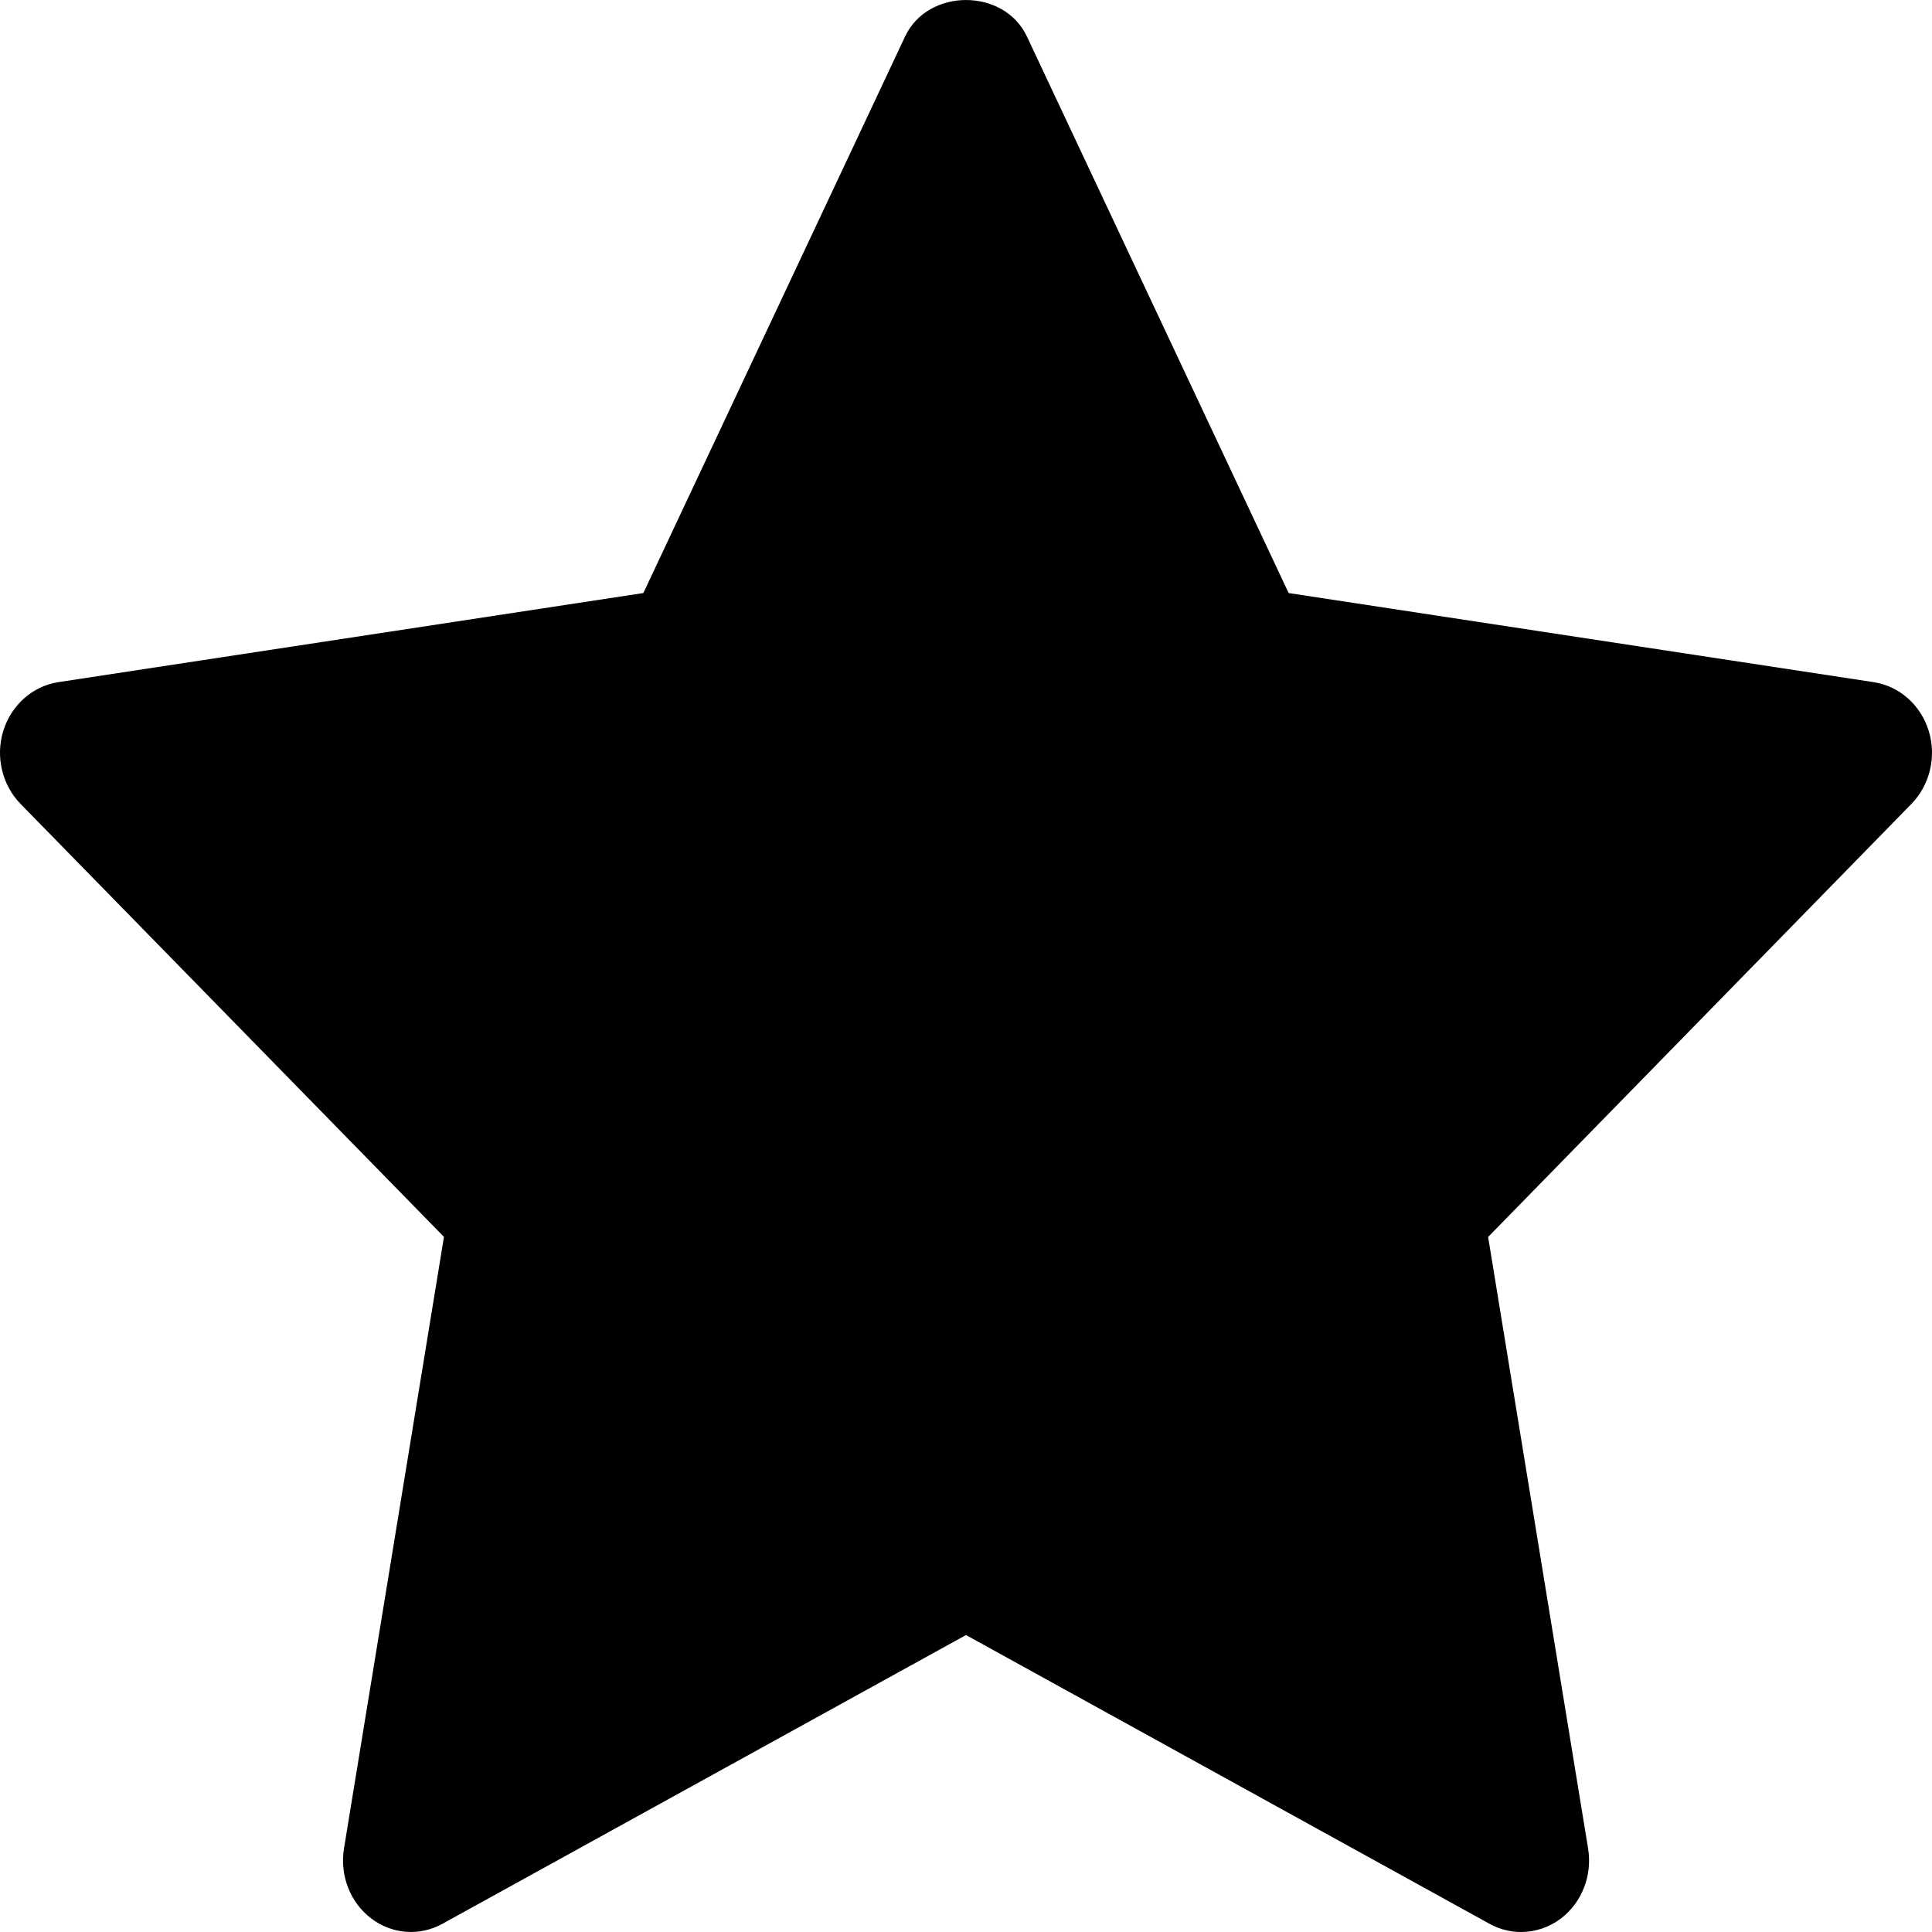
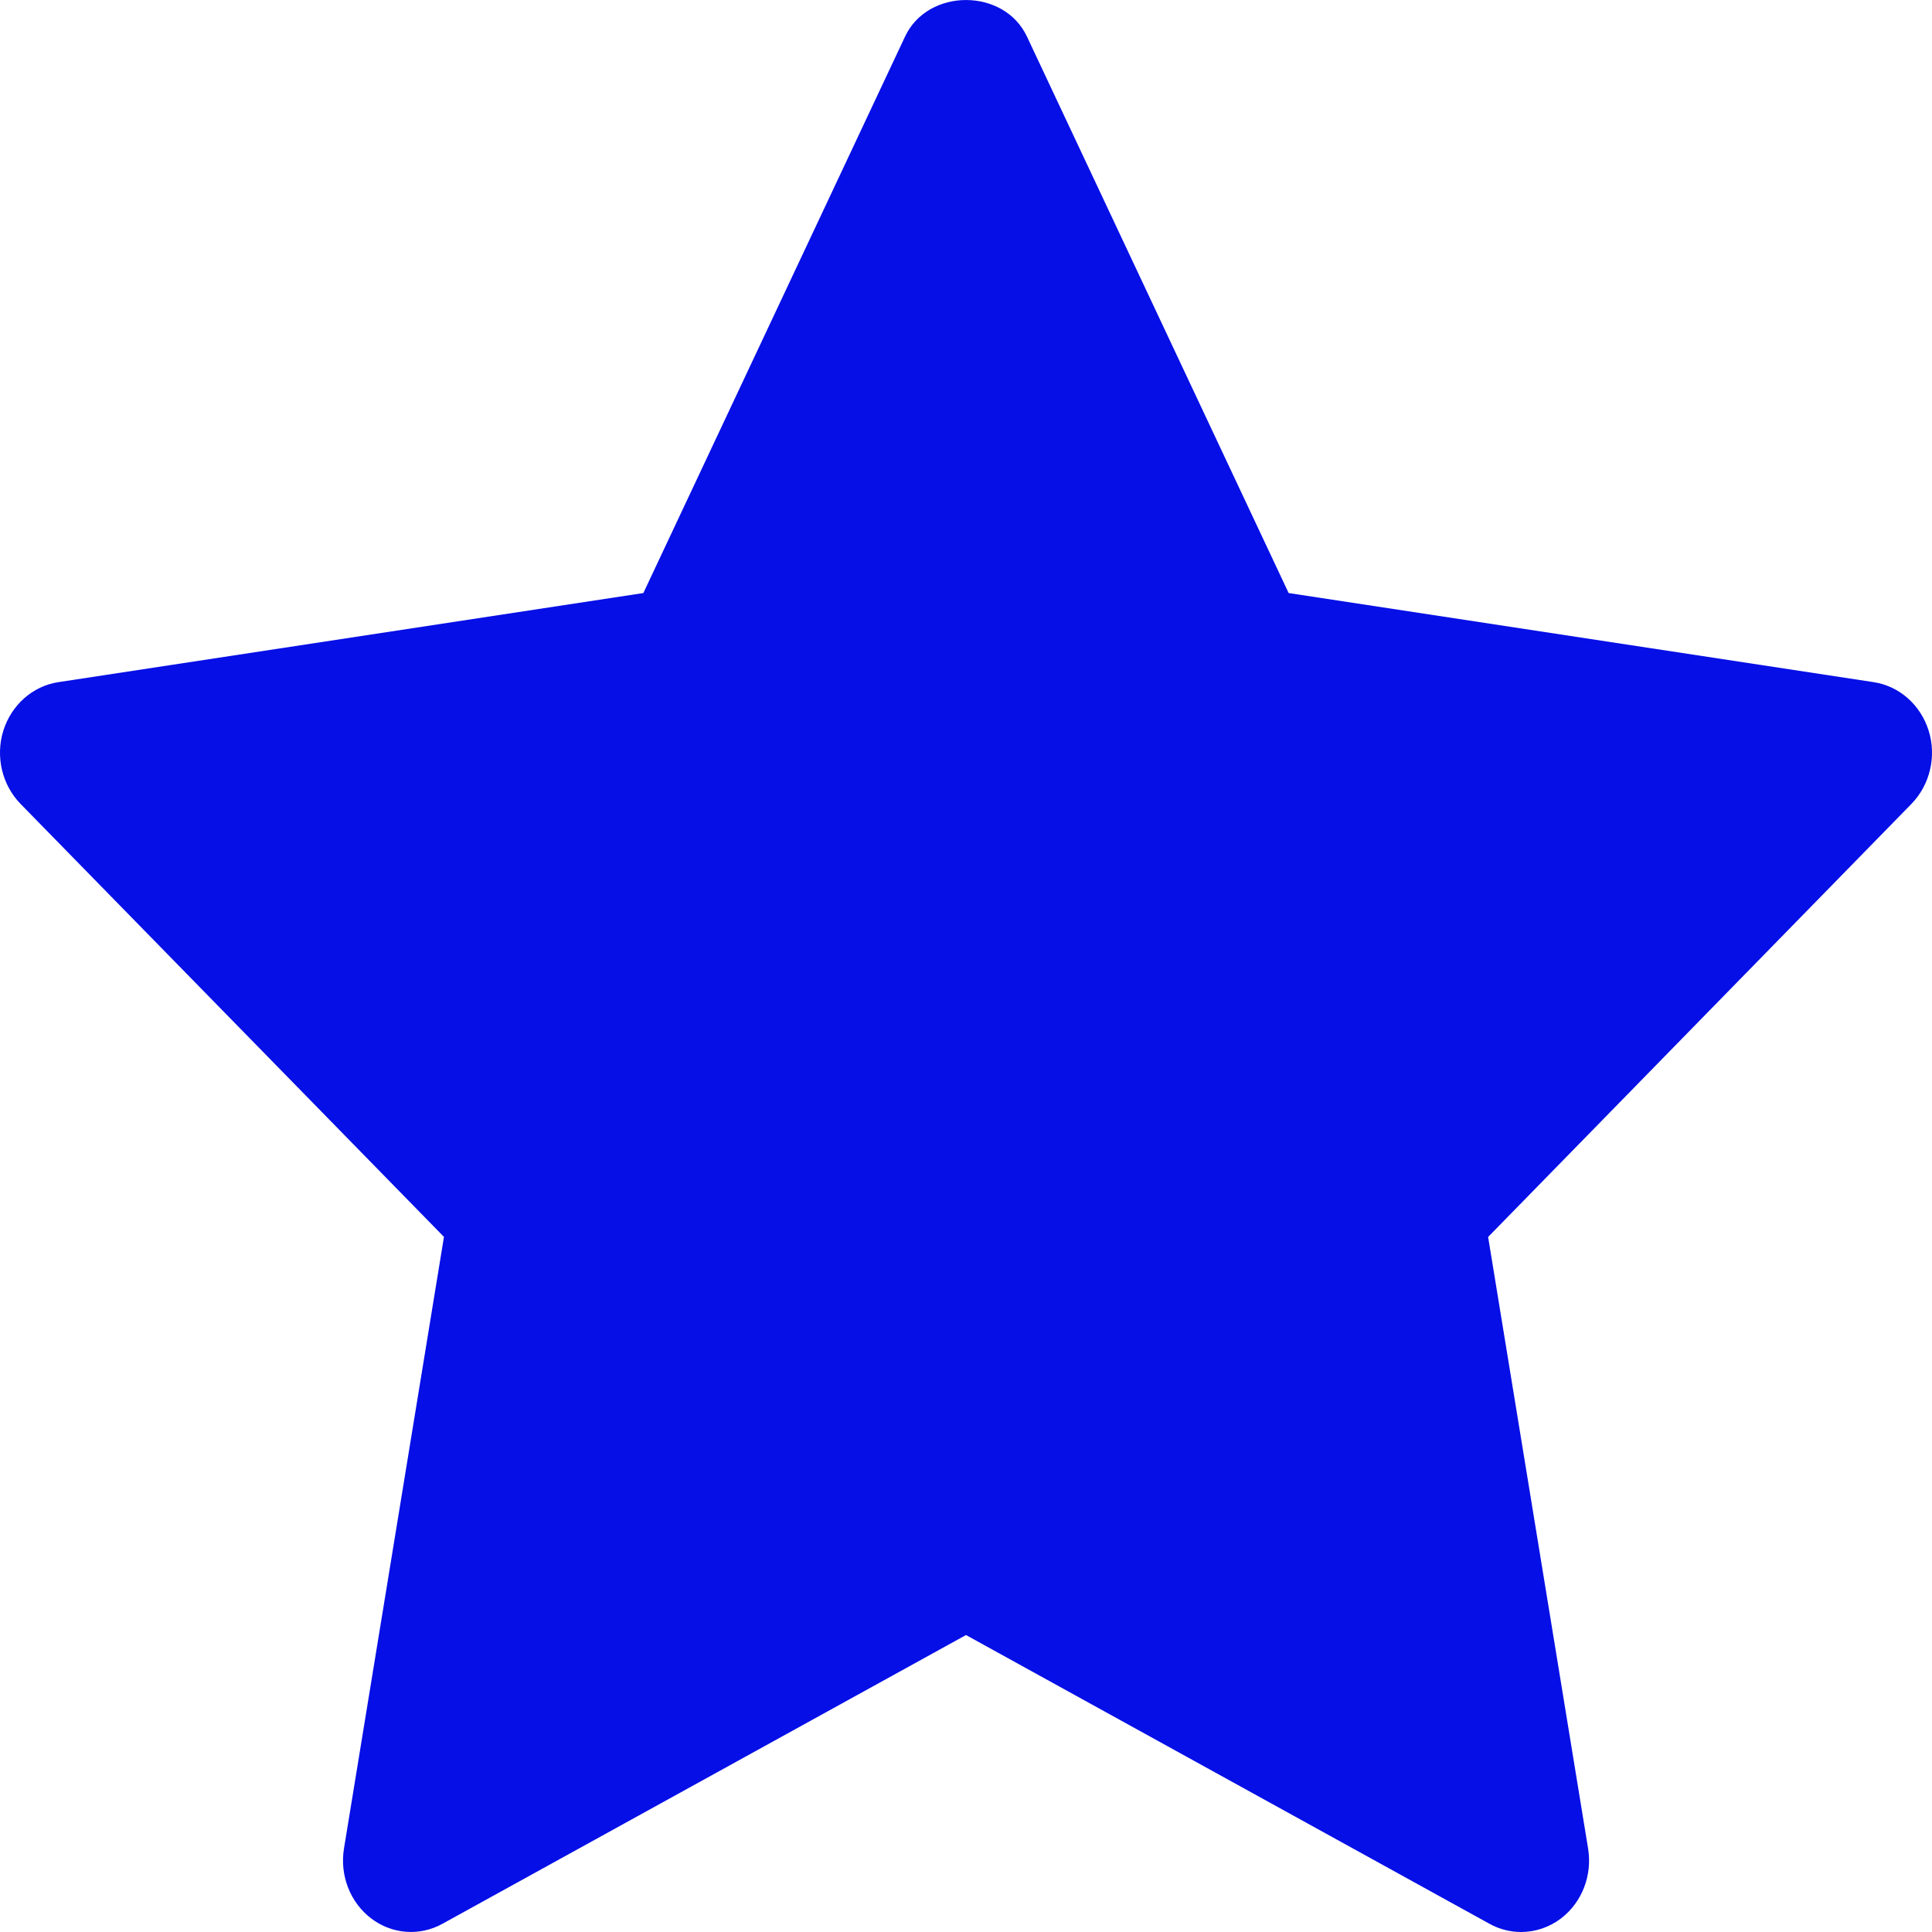
<svg xmlns="http://www.w3.org/2000/svg" width="24" height="24" viewBox="0 0 24 24" fill="none">
-   <path d="M23.745 9.986L18.486 15.366L19.728 22.964C19.782 23.297 19.652 23.632 19.392 23.831C19.245 23.943 19.07 24 18.895 24C18.761 24 18.626 23.966 18.503 23.898L12 20.311L5.498 23.897C5.214 24.055 4.869 24.029 4.609 23.83C4.349 23.631 4.219 23.296 4.273 22.963L5.515 15.365L0.255 9.986C0.025 9.75 -0.058 9.397 0.041 9.078C0.141 8.758 0.405 8.523 0.724 8.474L7.992 7.367L11.243 0.454C11.527 -0.151 12.473 -0.151 12.757 0.454L16.008 7.367L23.276 8.474C23.595 8.523 23.859 8.757 23.959 9.078C24.058 9.398 23.975 9.749 23.745 9.986Z" fill="black" />
+   <path d="M23.745 9.986L18.486 15.366L19.728 22.964C19.782 23.297 19.652 23.632 19.392 23.831C19.245 23.943 19.07 24 18.895 24C18.761 24 18.626 23.966 18.503 23.898L12 20.311L5.498 23.897C5.214 24.055 4.869 24.029 4.609 23.83C4.349 23.631 4.219 23.296 4.273 22.963L5.515 15.365L0.255 9.986C0.025 9.75 -0.058 9.397 0.041 9.078C0.141 8.758 0.405 8.523 0.724 8.474L7.992 7.367L11.243 0.454C11.527 -0.151 12.473 -0.151 12.757 0.454L16.008 7.367L23.276 8.474C23.595 8.523 23.859 8.757 23.959 9.078C24.058 9.398 23.975 9.749 23.745 9.986Z" fill="#060fe6" />
</svg>
